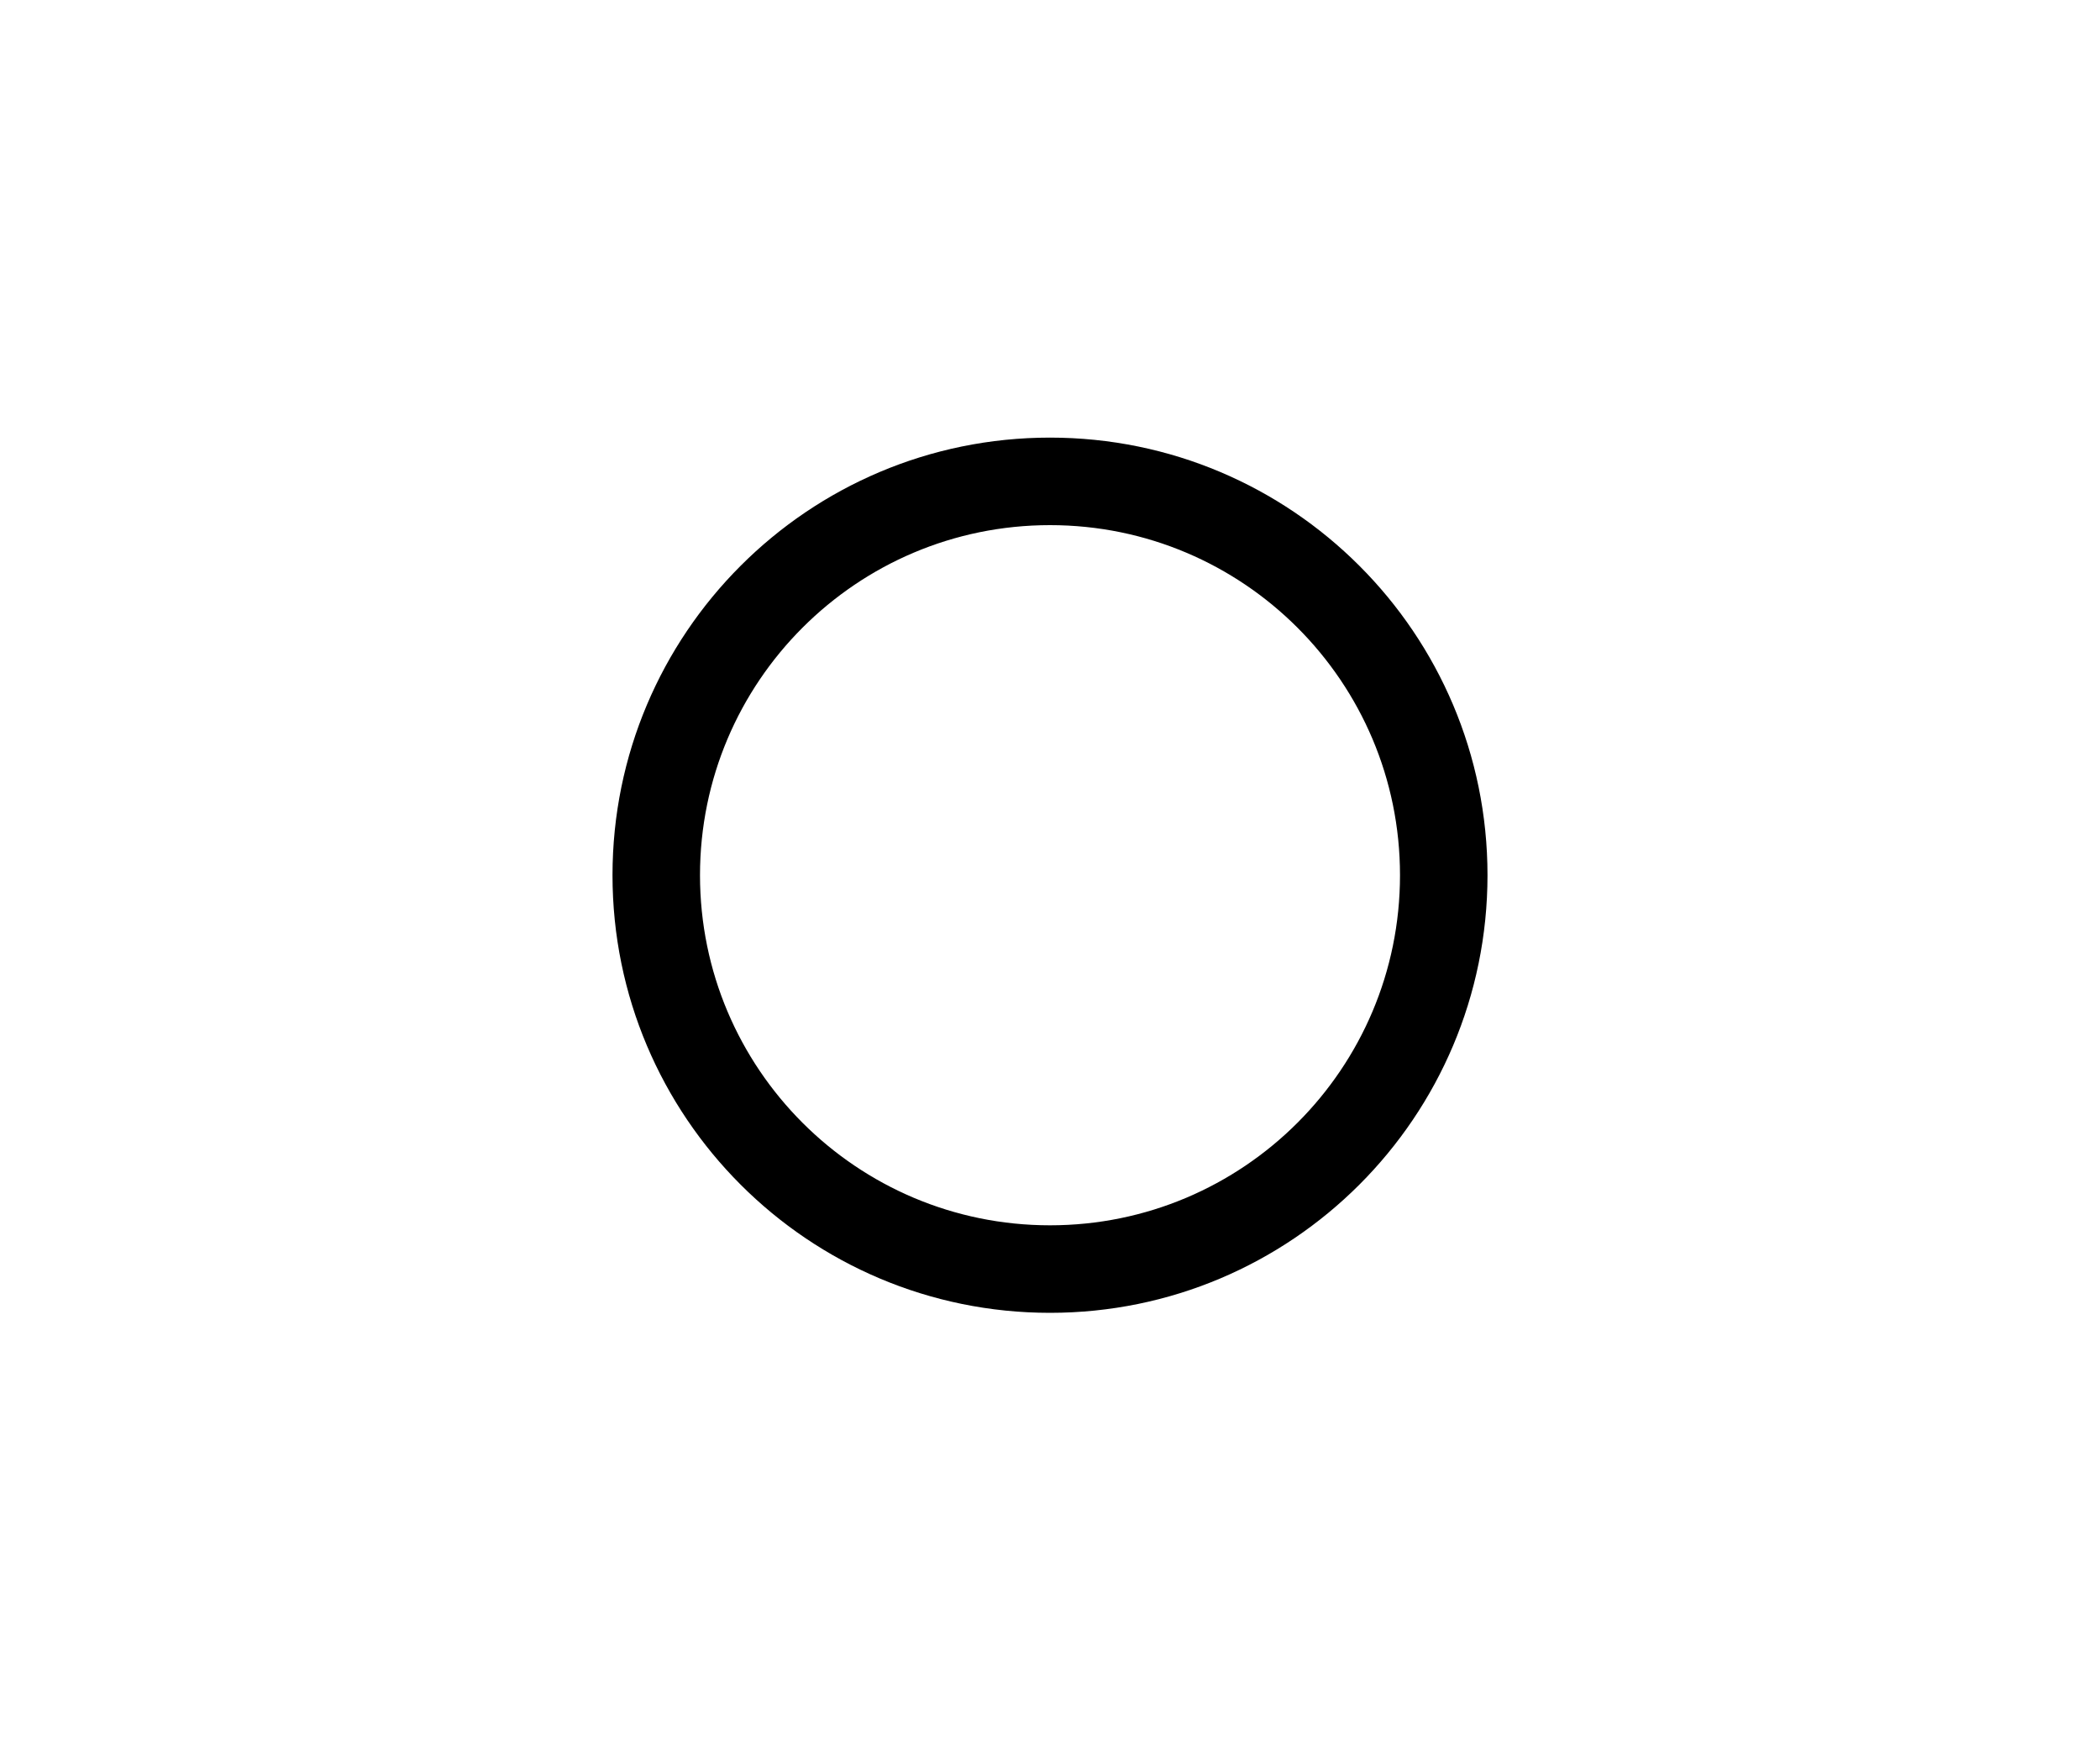
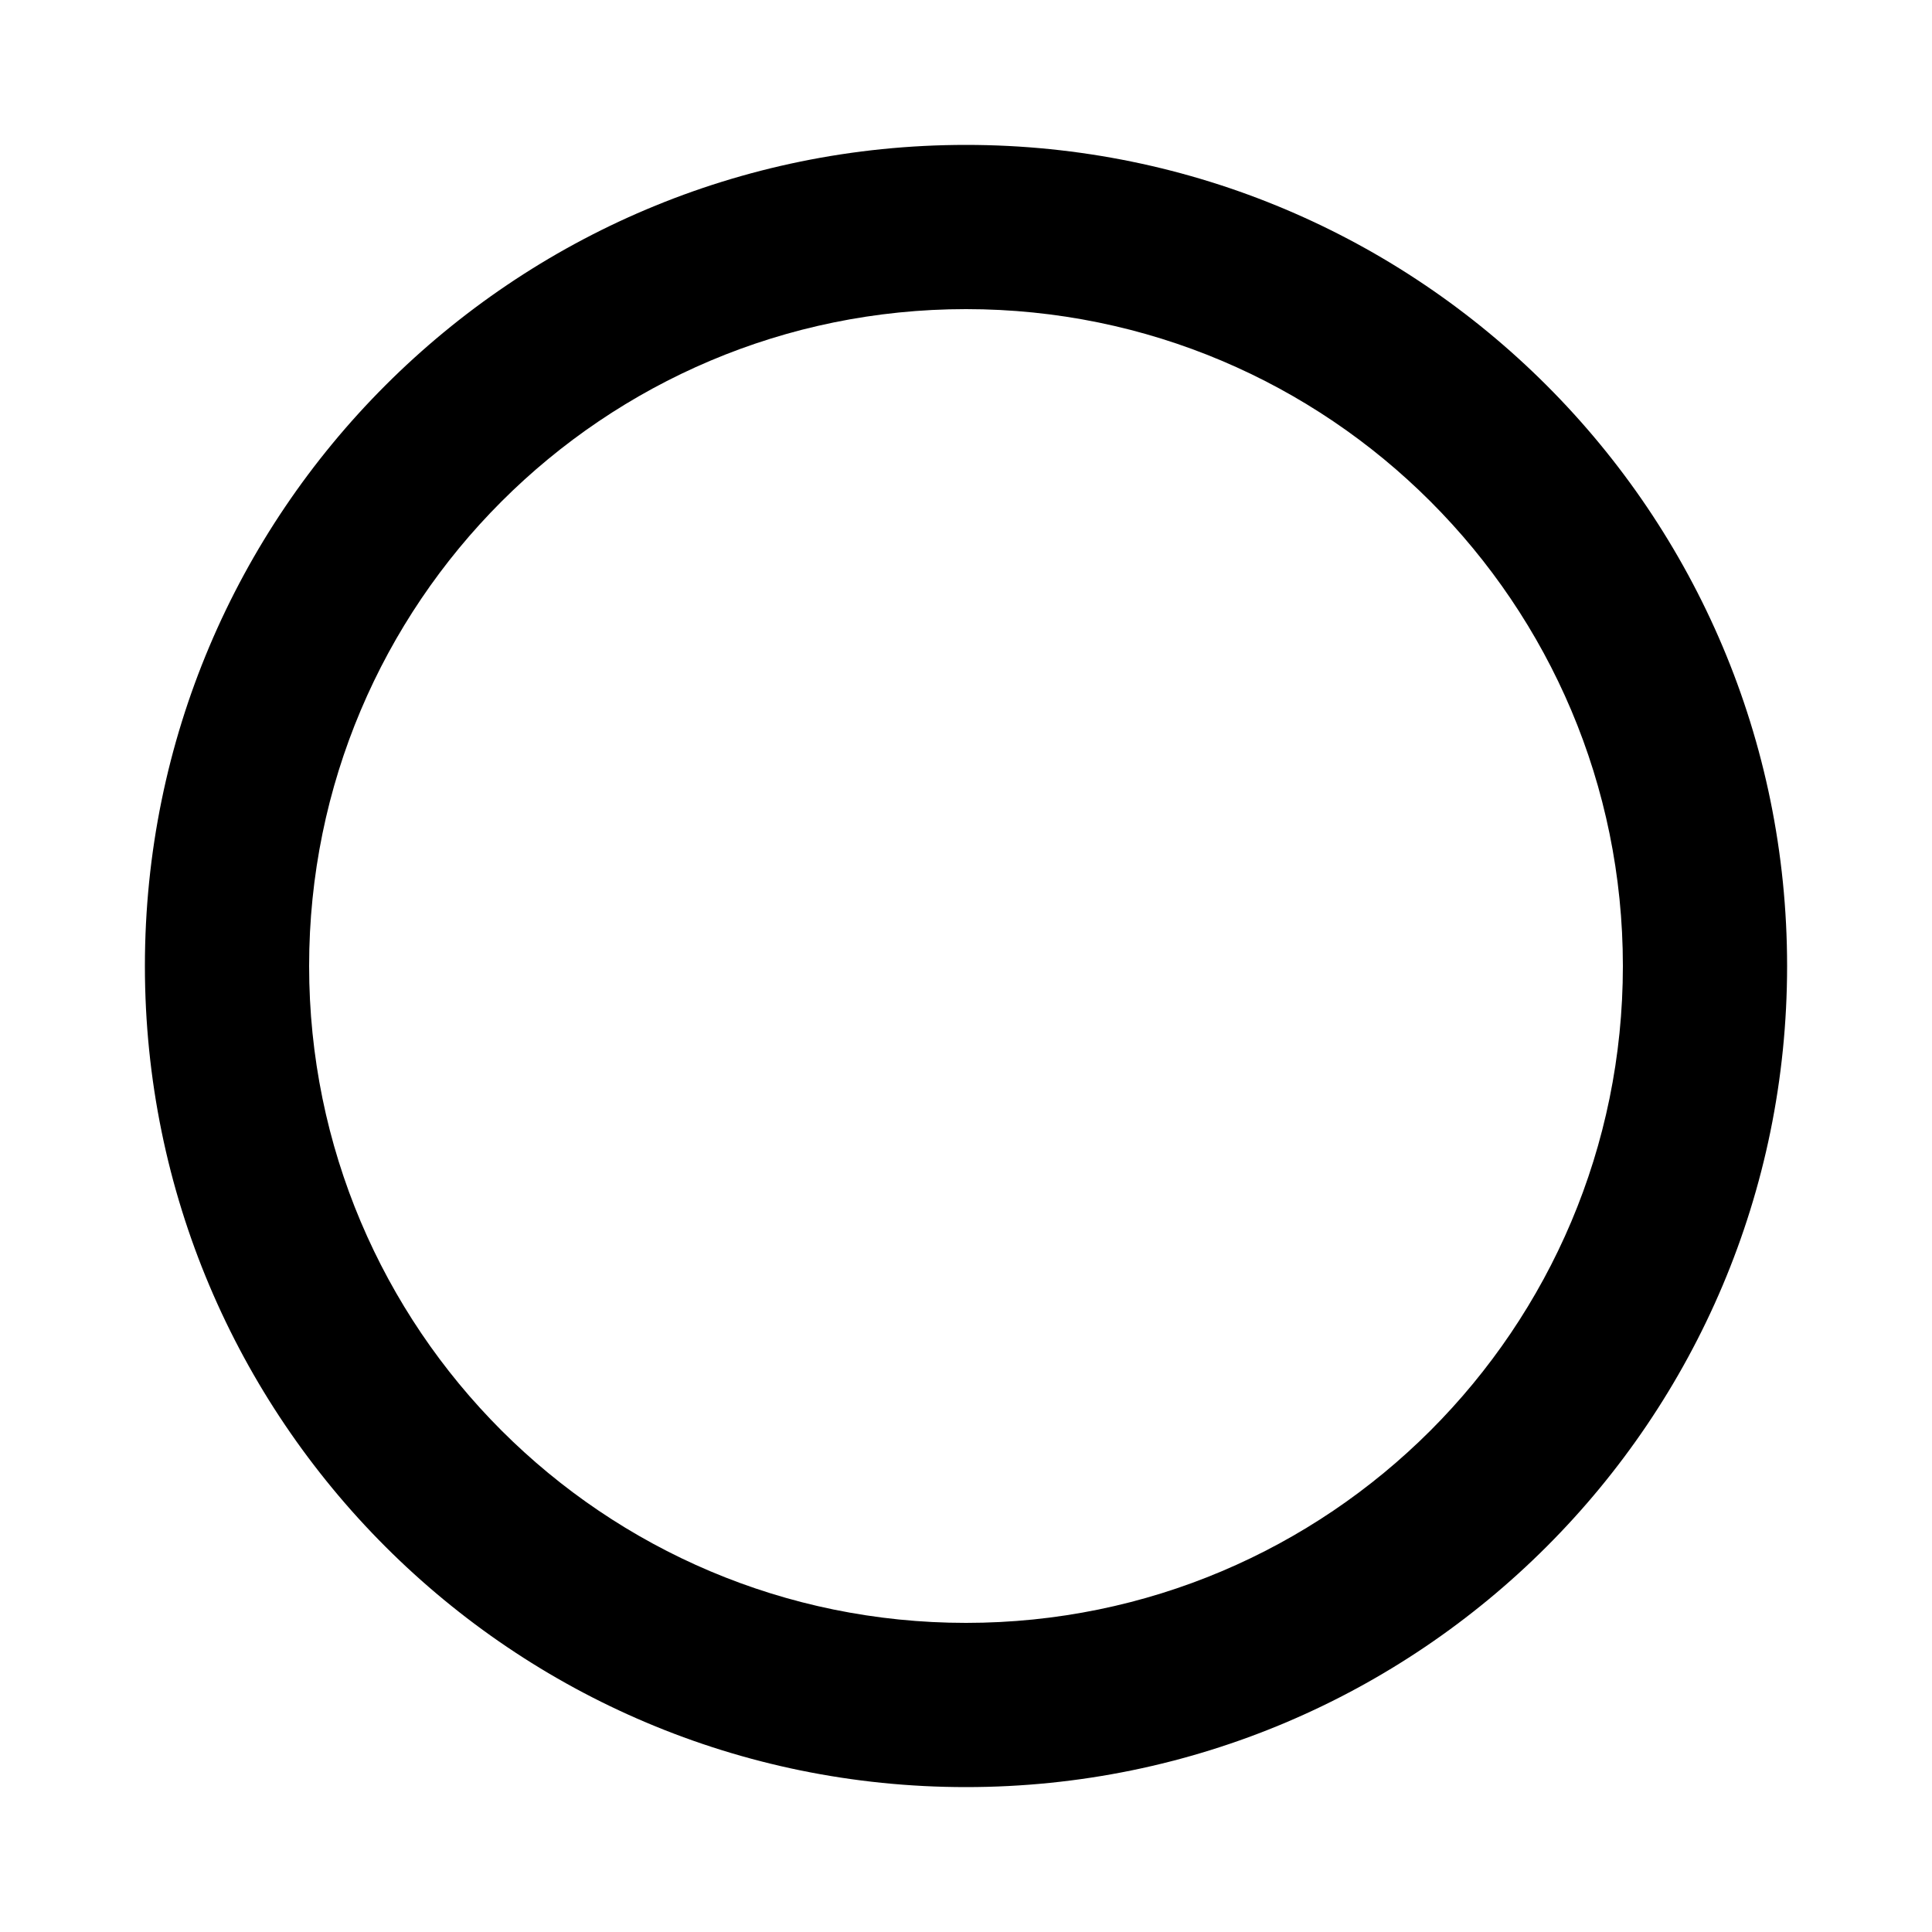
- <svg xmlns="http://www.w3.org/2000/svg" width="48" height="40" viewBox="0 0 48 40" fill="none">
-   <path fill-rule="evenodd" clip-rule="evenodd" d="M24 10C18.477 10 14 14.477 14 20C14 25.523 18.477 30 24 30C29.523 30 34 25.523 34 20C34 14.477 29.523 10 24 10ZM24 12C28.418 12 32 15.582 32 20C32 24.418 28.418 28 24 28C19.582 28 16 24.418 16 20C16 15.582 19.582 12 24 12Z" fill="currentColor" />
+ <svg xmlns="http://www.w3.org/2000/svg" width="20" height="20" viewBox="0 0 20 20" fill="none">
+   <path fill-rule="evenodd" clip-rule="evenodd" d="M10 1.5C5.305 1.5 1.5 5.305 1.5 10C1.5 14.695 5.305 18.5 10 18.5C14.695 18.5 18.5 14.695 18.5 10C18.5 5.305 14.695 1.5 10 1.5ZM10 3.2C6.244 3.2 3.2 6.244 3.2 10C3.2 13.756 6.244 16.8 10 16.8C13.756 16.8 16.8 13.756 16.8 10C16.8 6.244 13.756 3.2 10 3.2Z" fill="currentColor" />
</svg>
